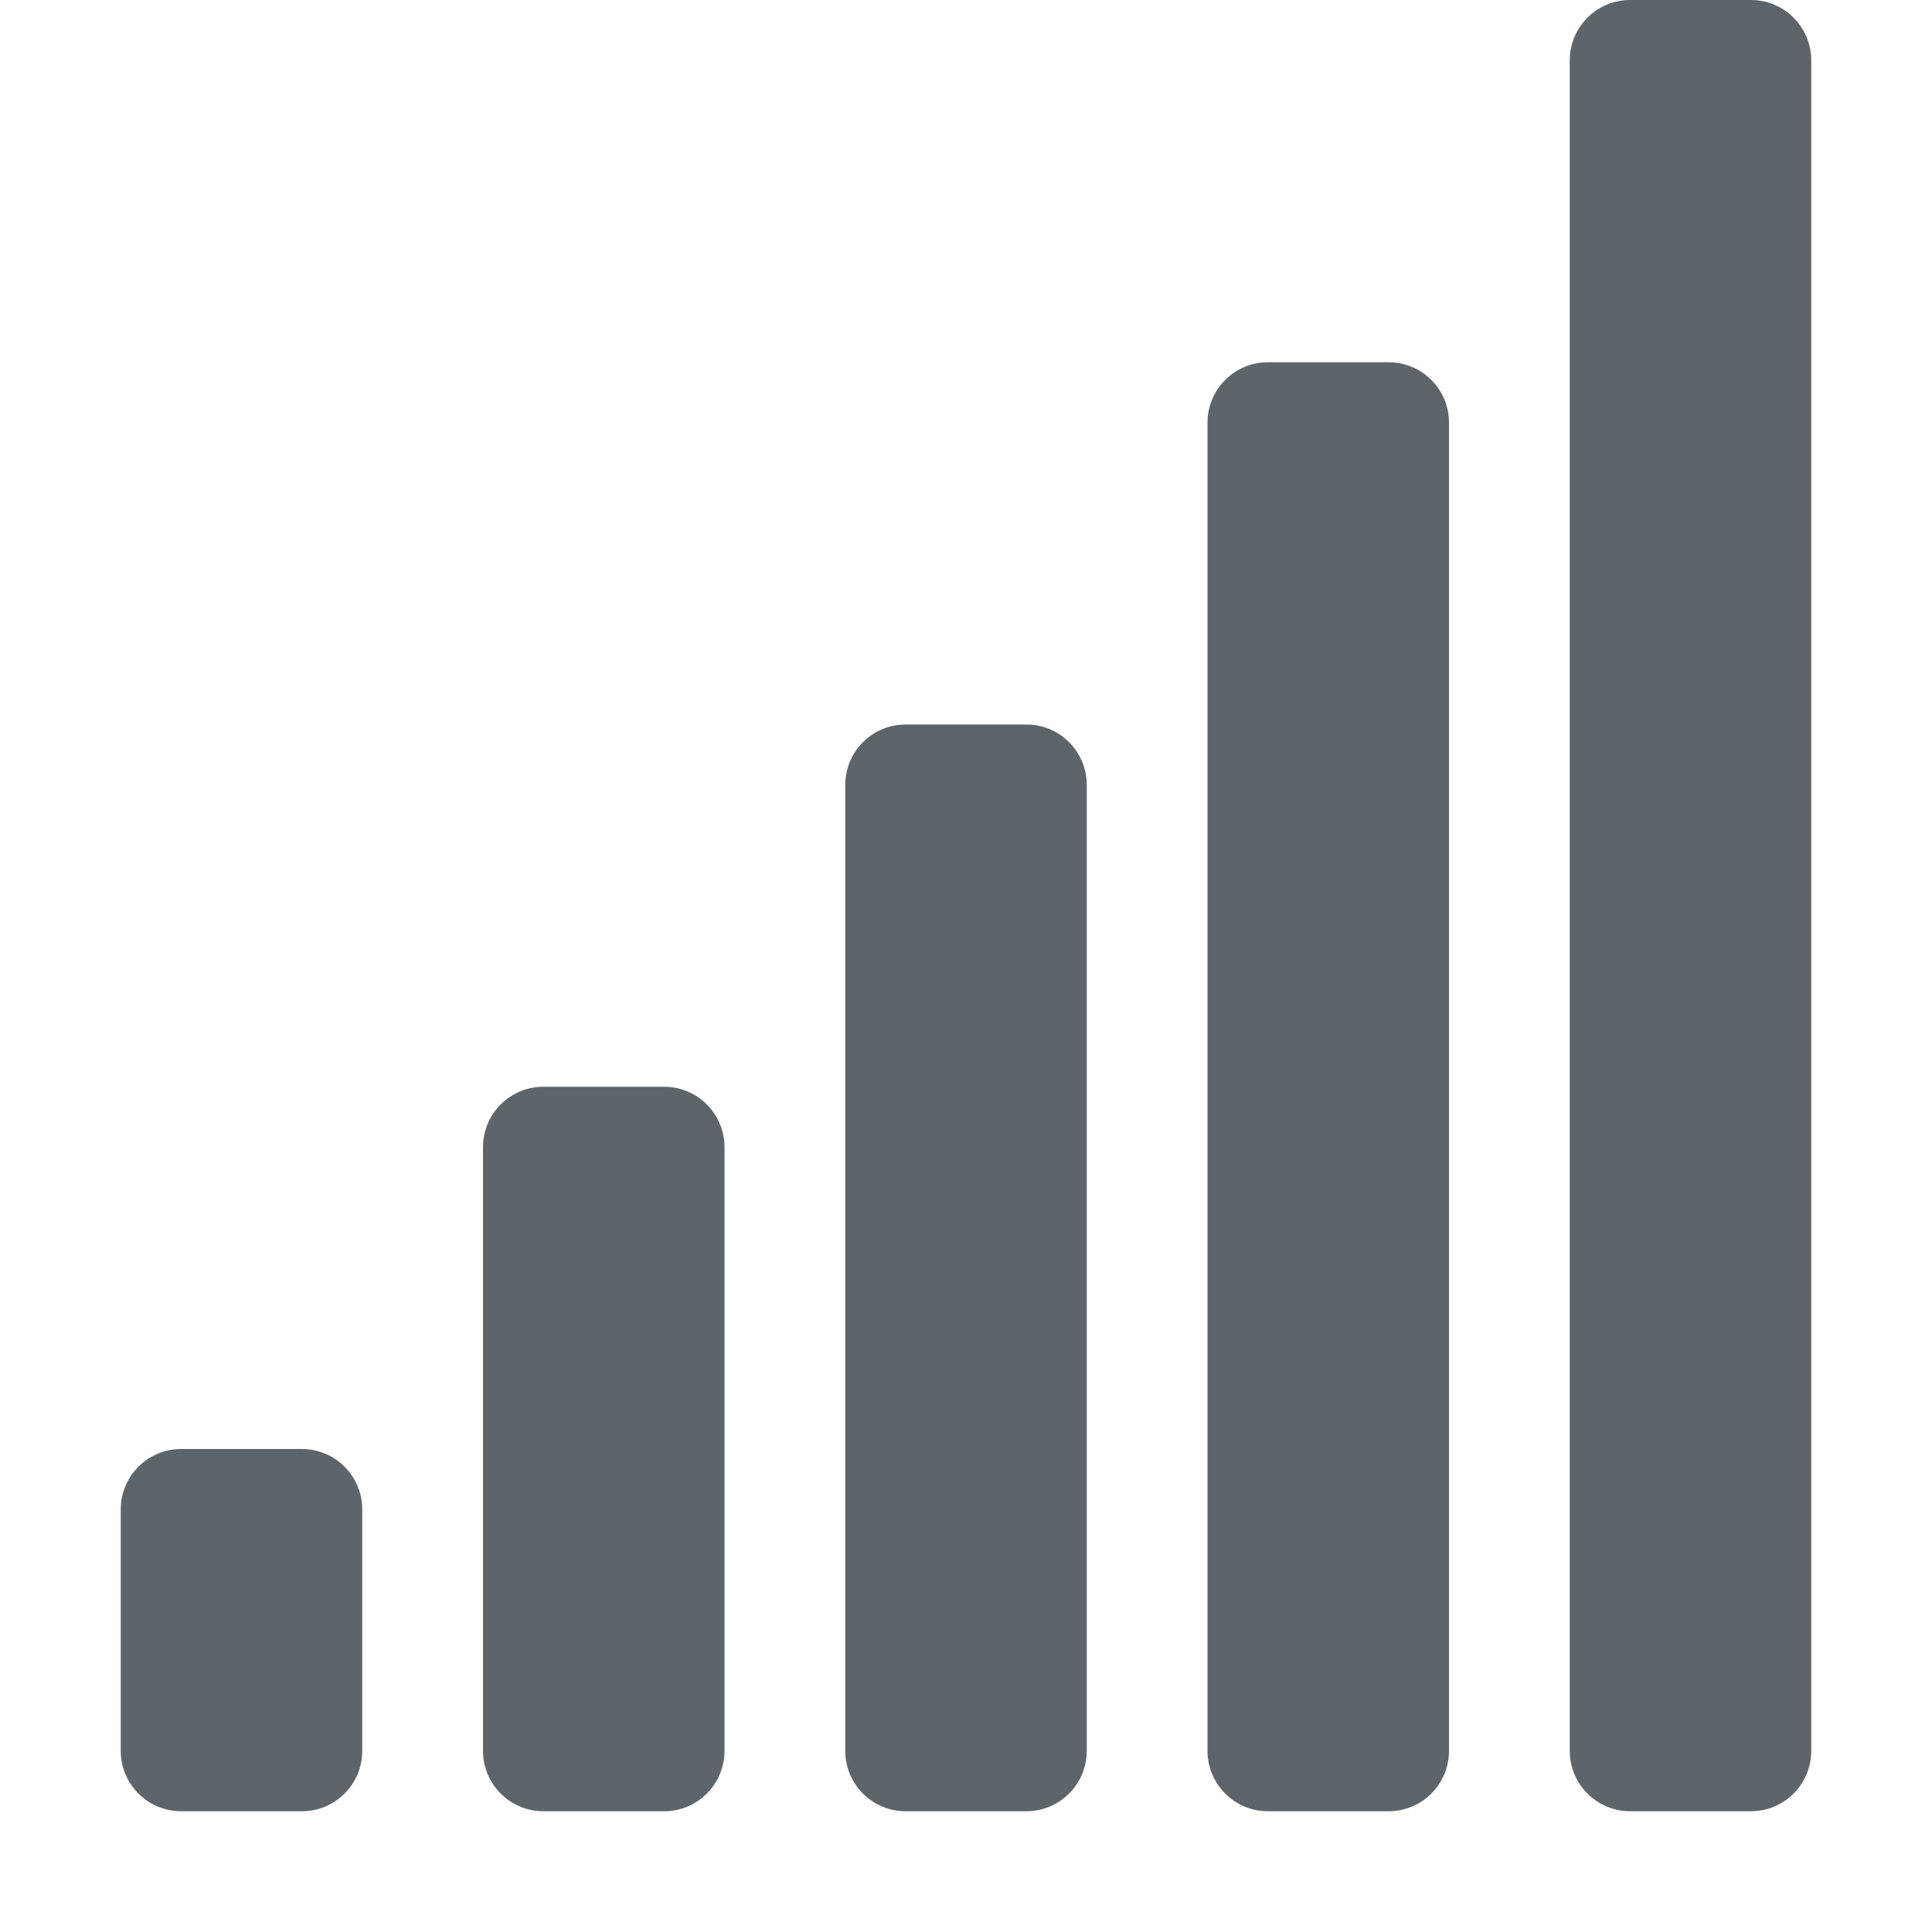
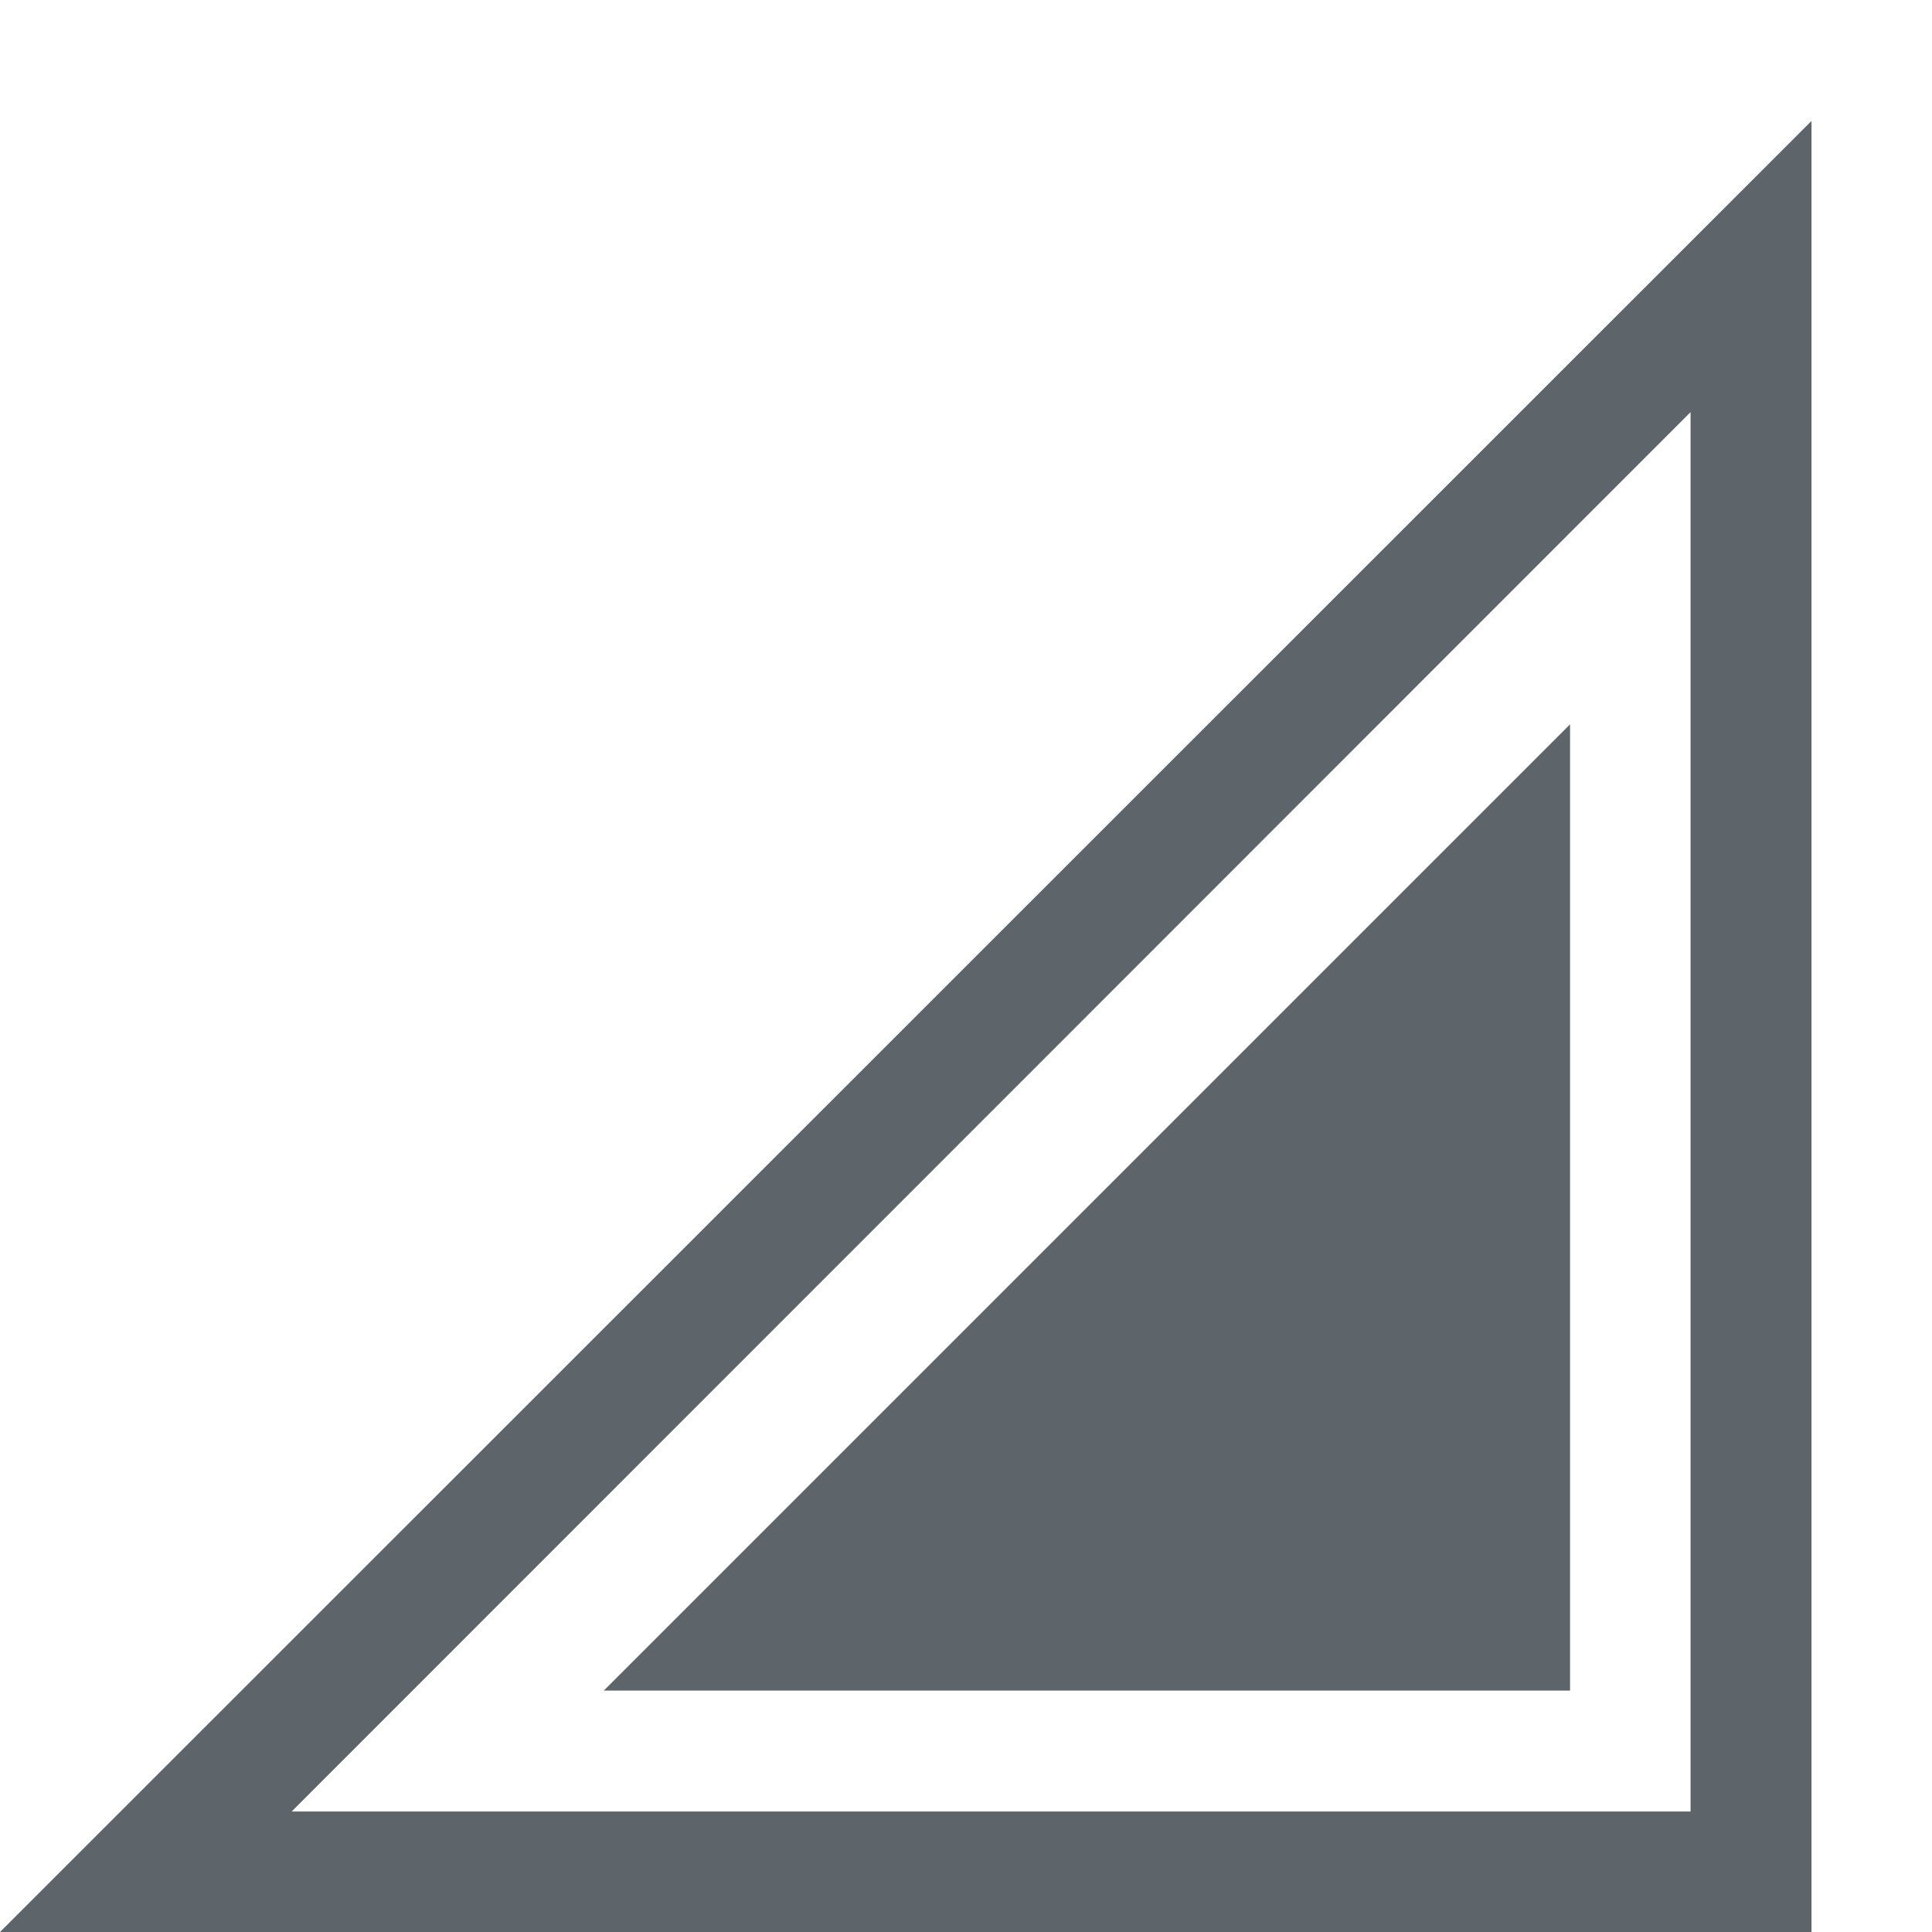
- <svg xmlns="http://www.w3.org/2000/svg" height="16" width="16" enable-background="new">
-   <defs>
-     <filter id="a" color-interpolation-filters="sRGB">
-       <feBlend in2="BackgroundImage" mode="darken" />
-     </filter>
-   </defs>
-   <g transform="translate(-260 327.003)" color="#5d656b" fill="#5d656b">
-     <rect height="12" ry=".5" style="marker:none" width="2" x="270" y="-324.003" overflow="visible" enable-background="accumulate" />
-     <rect height="9" ry=".5" style="marker:none" width="2" x="267" y="-321.003" overflow="visible" enable-background="accumulate" />
-     <rect height="6" ry=".5" style="marker:none" width="2" x="264" y="-318.003" overflow="visible" enable-background="accumulate" />
-     <rect height="3" ry=".5" style="marker:none" width="2" x="261" y="-315.003" overflow="visible" enable-background="accumulate" />
-     <rect height="15" ry=".5" style="marker:none" width="2" x="273" y="-327.003" overflow="visible" enable-background="accumulate" />
-   </g>
+ <svg xmlns="http://www.w3.org/2000/svg" width="16" height="16" viewBox="0 0 4.233 4.233" version="1.1" id="svg5">
+   <defs id="defs2" />
+   <path id="rect31" style="fill:#5d656b;fill-rule:evenodd;stroke-width:0.32" d="M 3.969,0.265 0,4.233 H 3.969 Z M 3.704,0.903 V 3.969 H 0.639 Z" />
+   <path id="rect1782" style="fill:#5d656b;stroke-width:0.235" d="M 3.44,1.587 V 3.704 H 1.323 Z" />
</svg>
